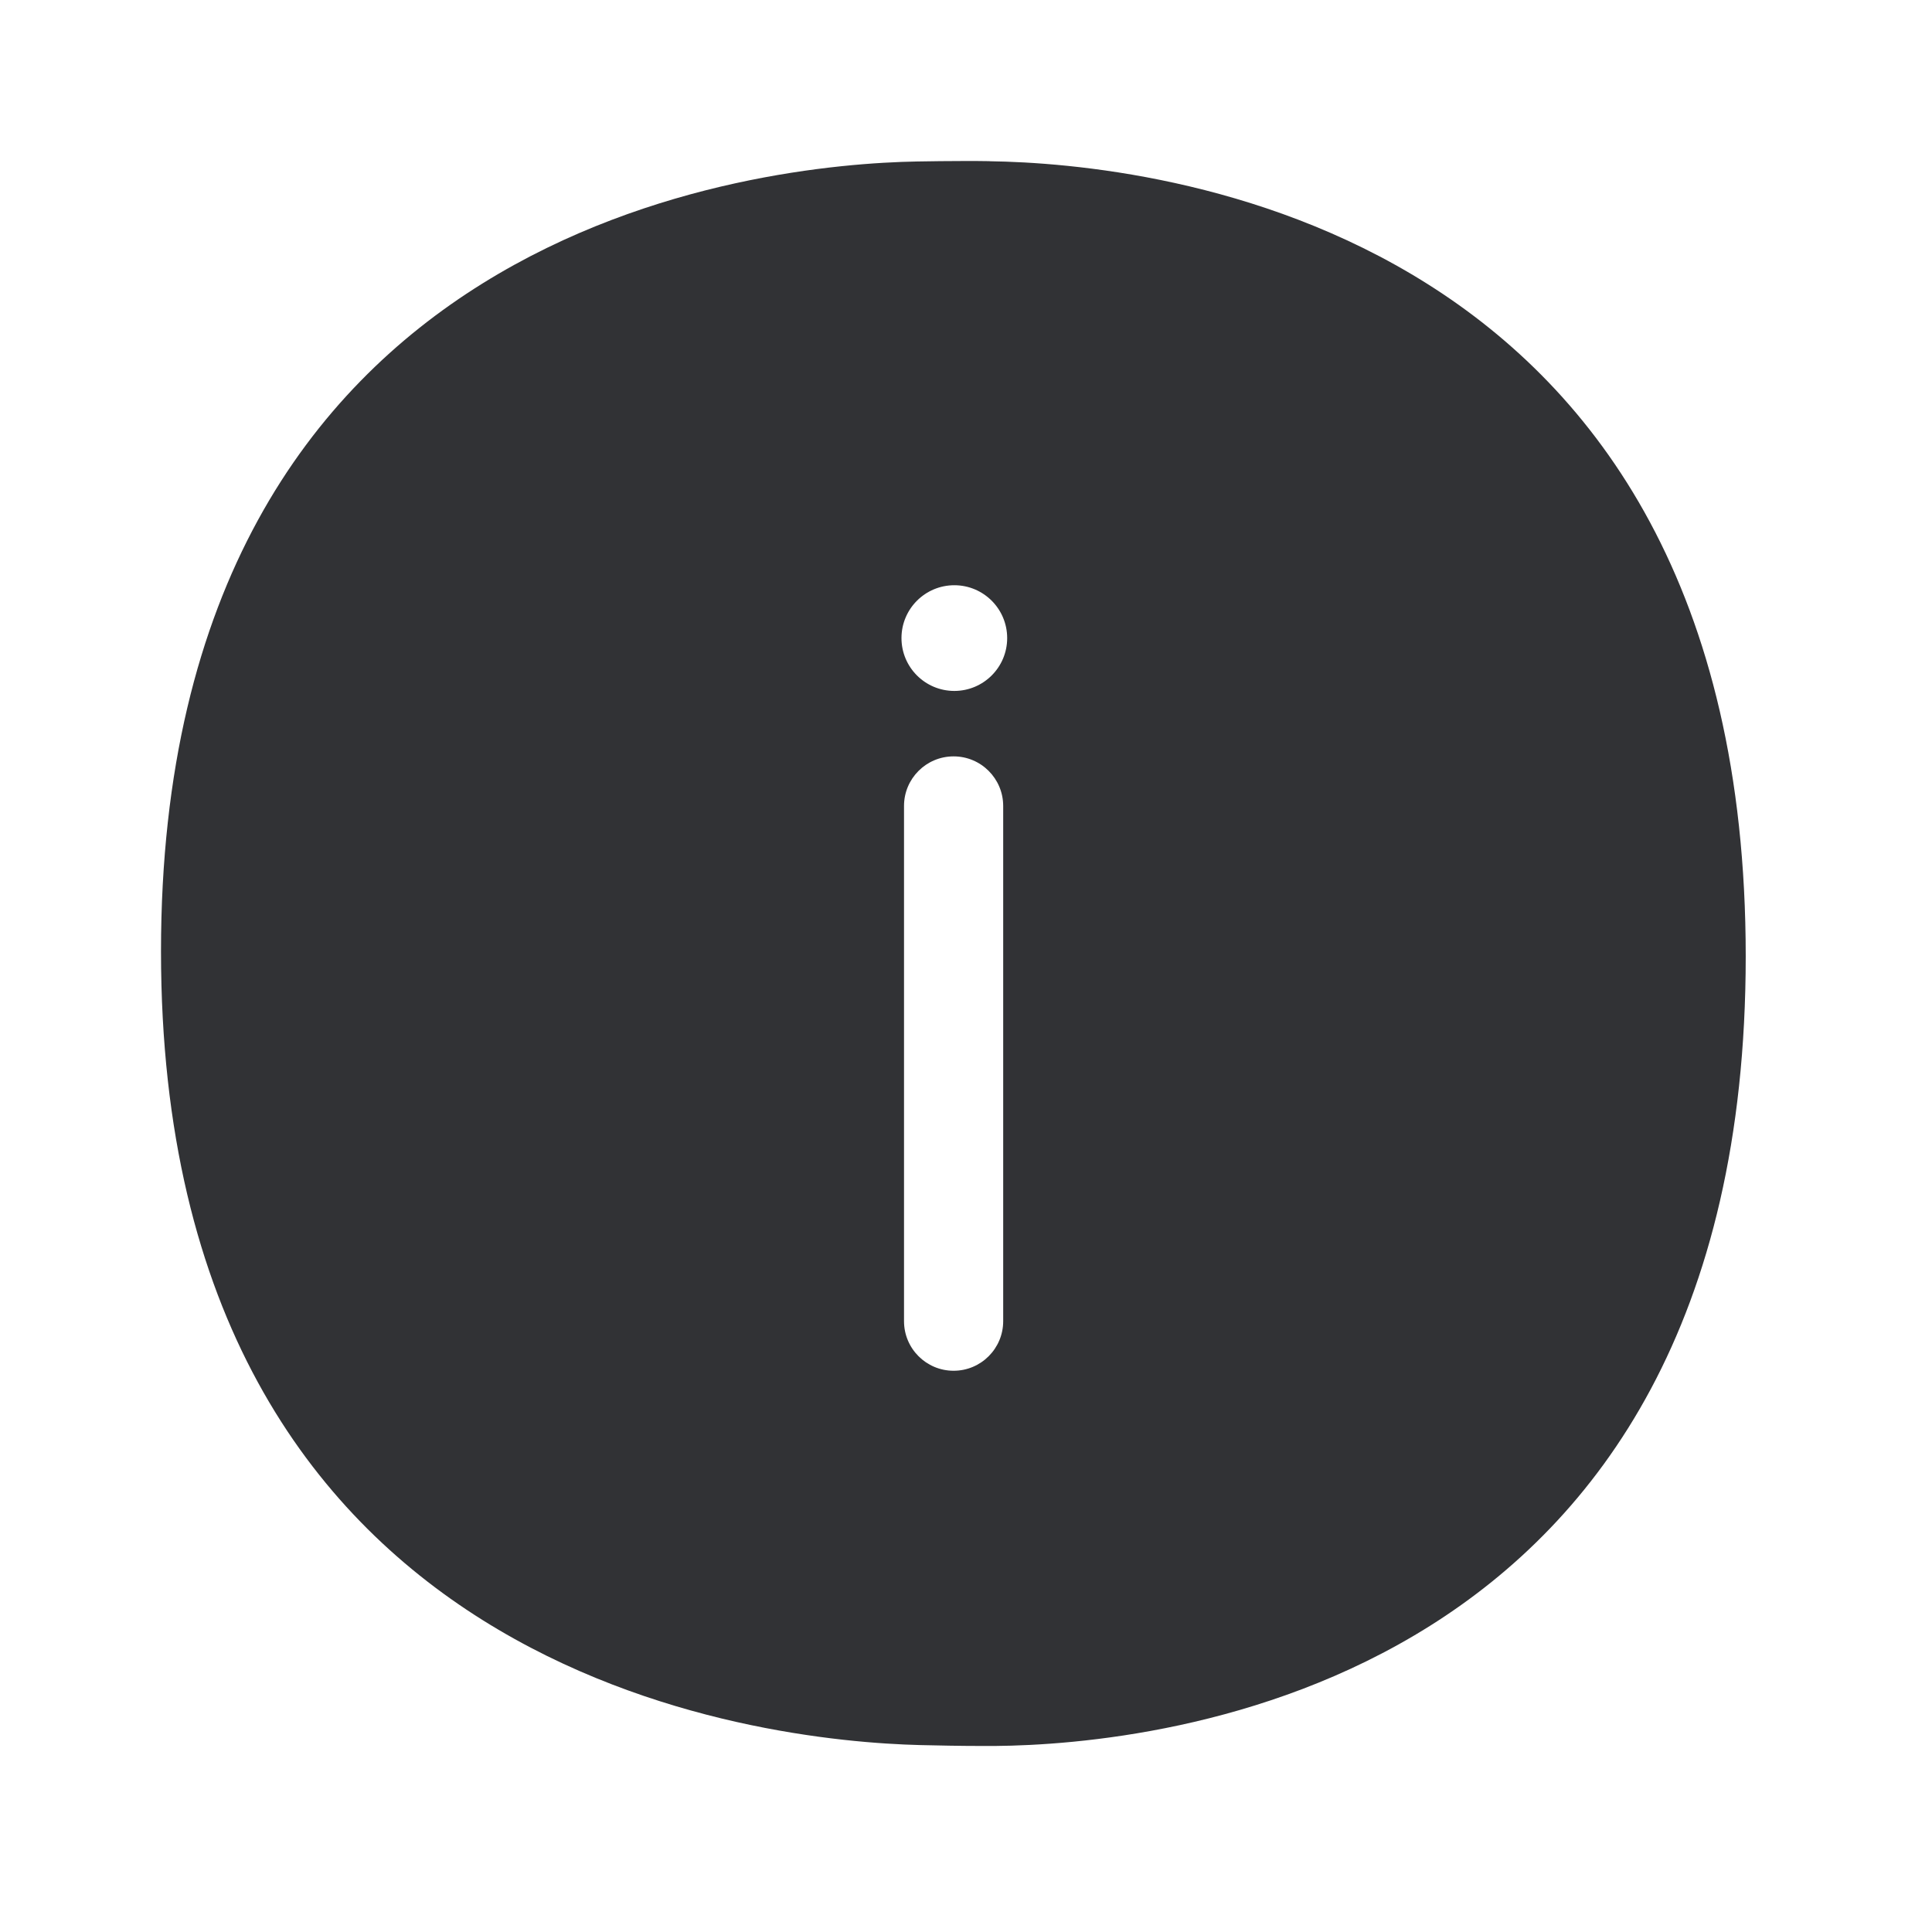
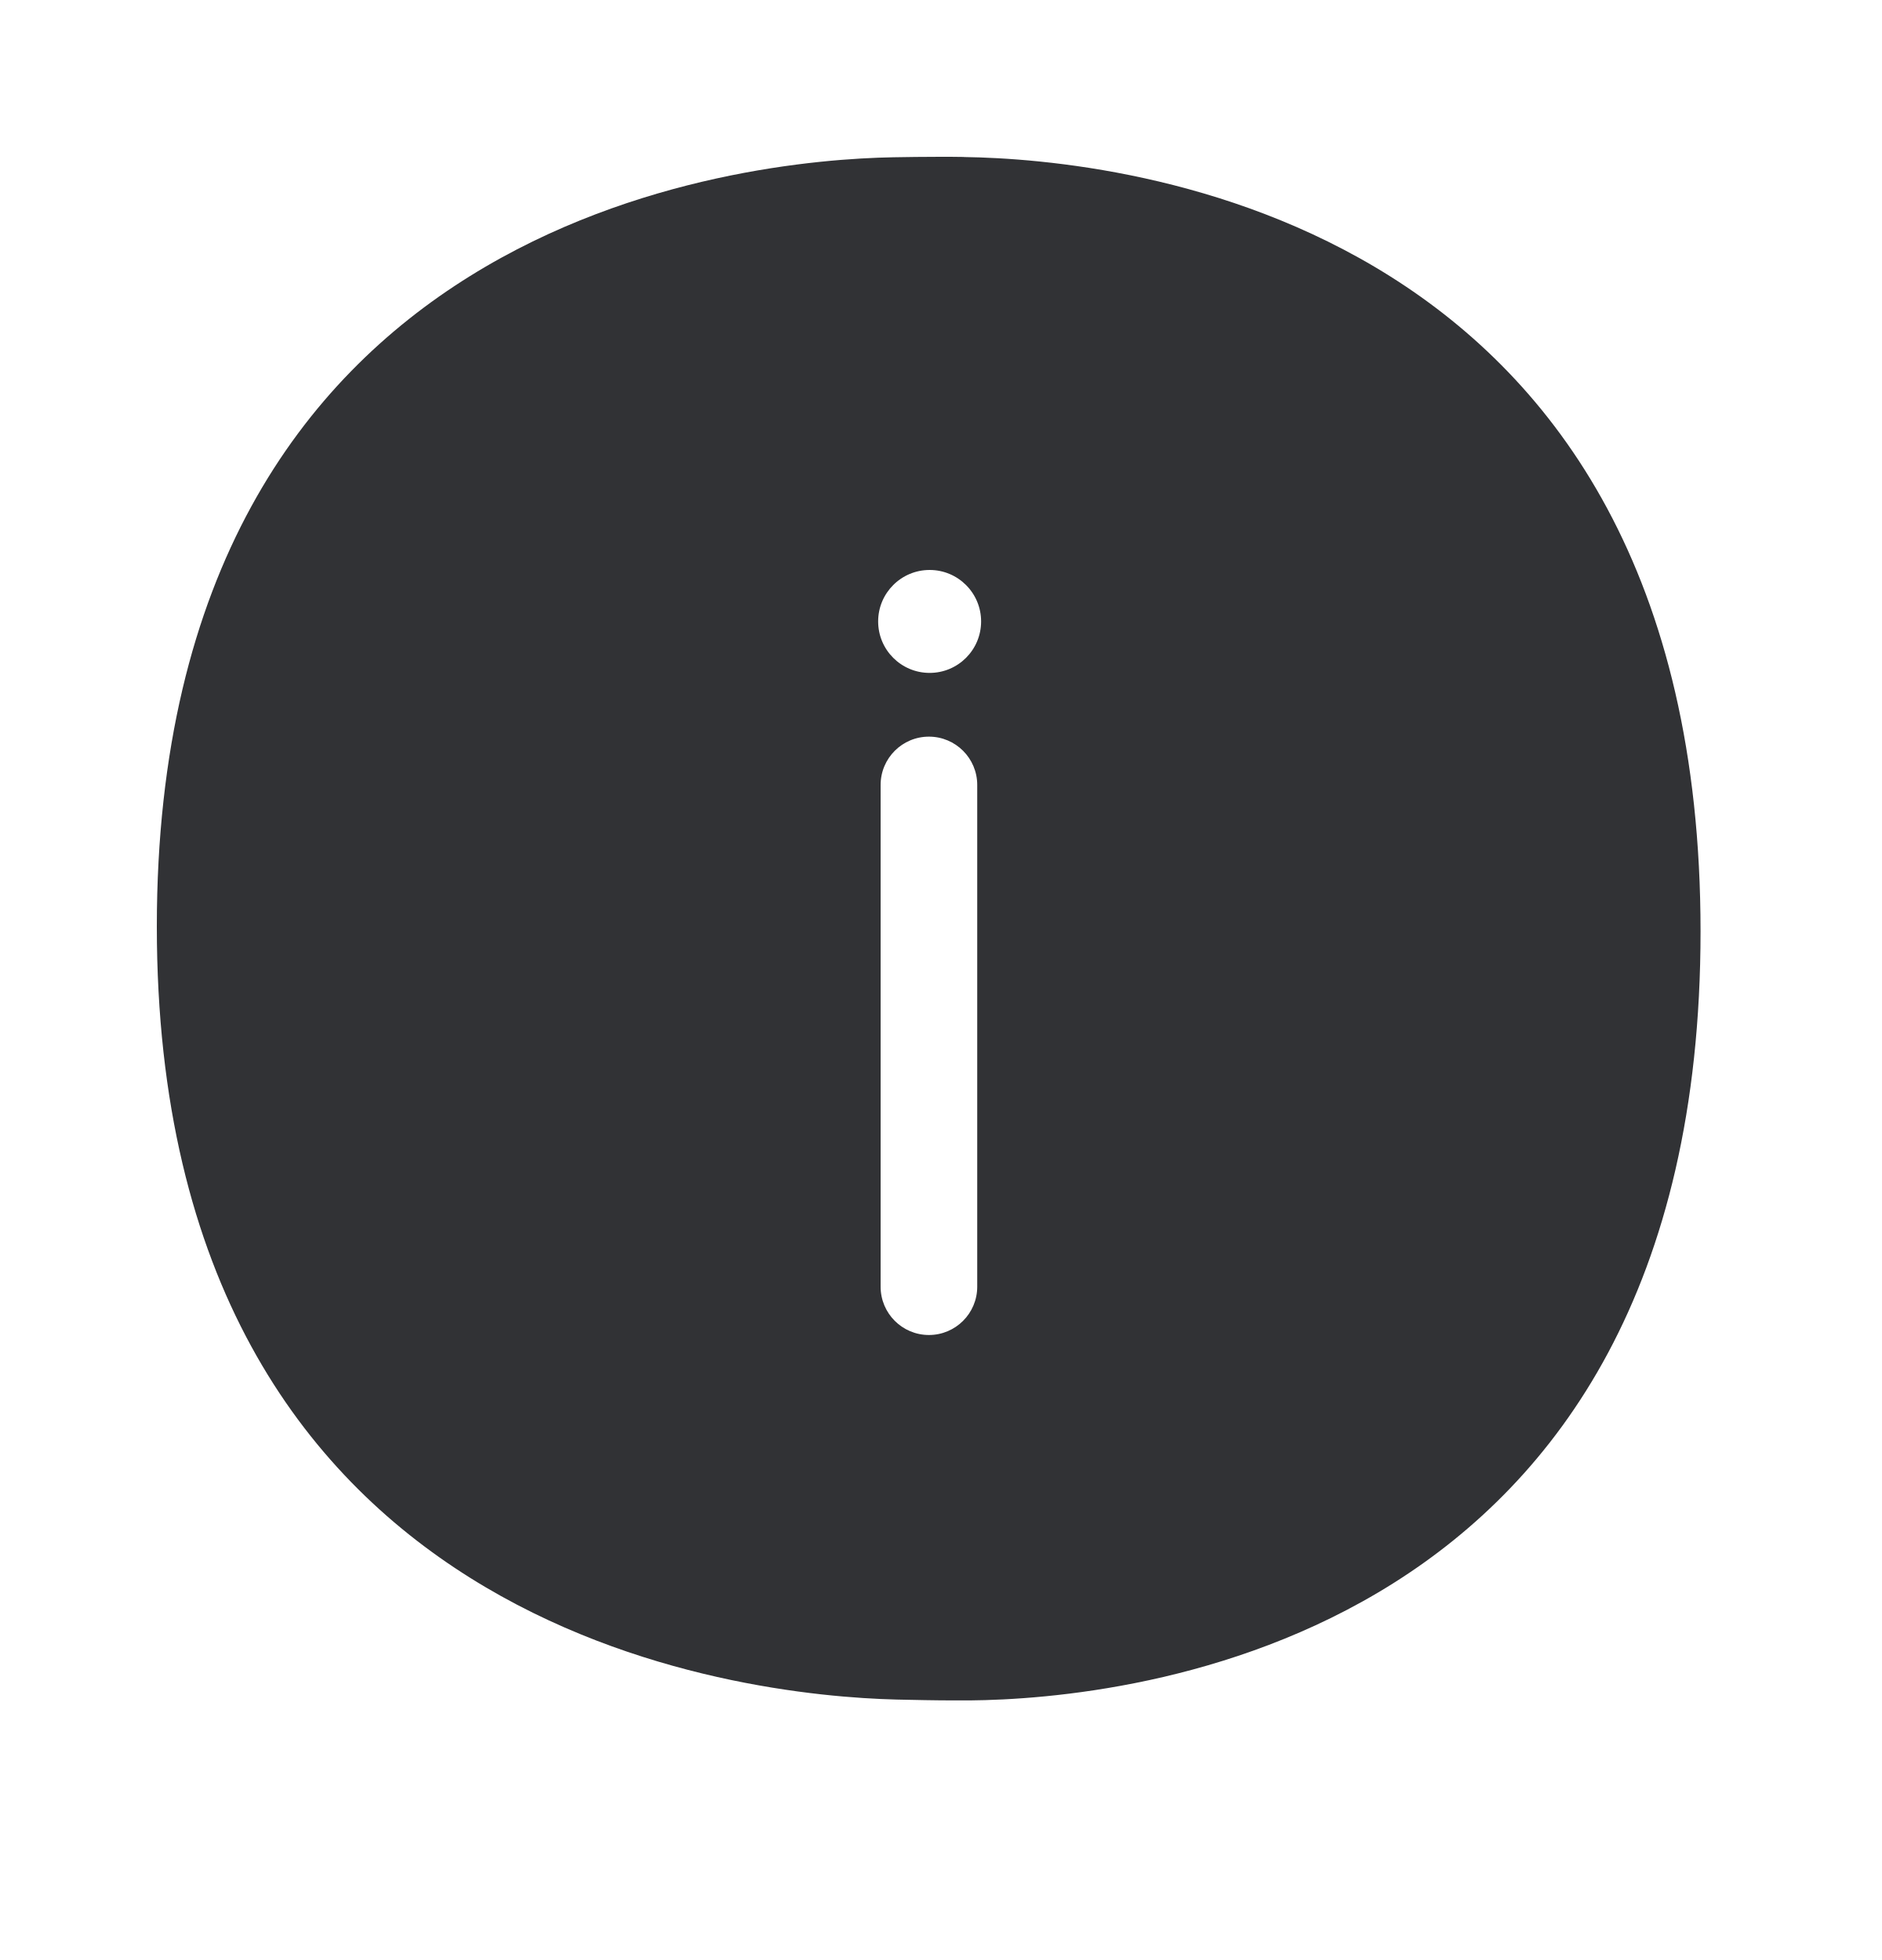
- <svg xmlns="http://www.w3.org/2000/svg" width="24" height="24" viewBox="0 0 24 24">
+ <svg xmlns="http://www.w3.org/2000/svg" width="24" height="25" viewBox="0 0 24 25">
  <path d="M11.854 8.583a.656.656 0 11.002-1.313.656.656 0 01-.002 1.313zm.608 7.829a.616.616 0 01-1.232 0v-6.4a.616.616 0 011.232 0v6.4zm-.168-14.41C12.194 2 12.09 2 11.986 2c-.207 0-.415.003-.594.006C9.515 2.039 2 2.746 2 11.818c0 9.05 7.504 9.812 9.431 9.86.227.005.49.011.745.011h.188c1.975-.017 9.322-.695 9.322-9.81 0-9.134-7.417-9.848-9.392-9.876z" fill="#313235" fill-rule="nonzero" />
</svg>
